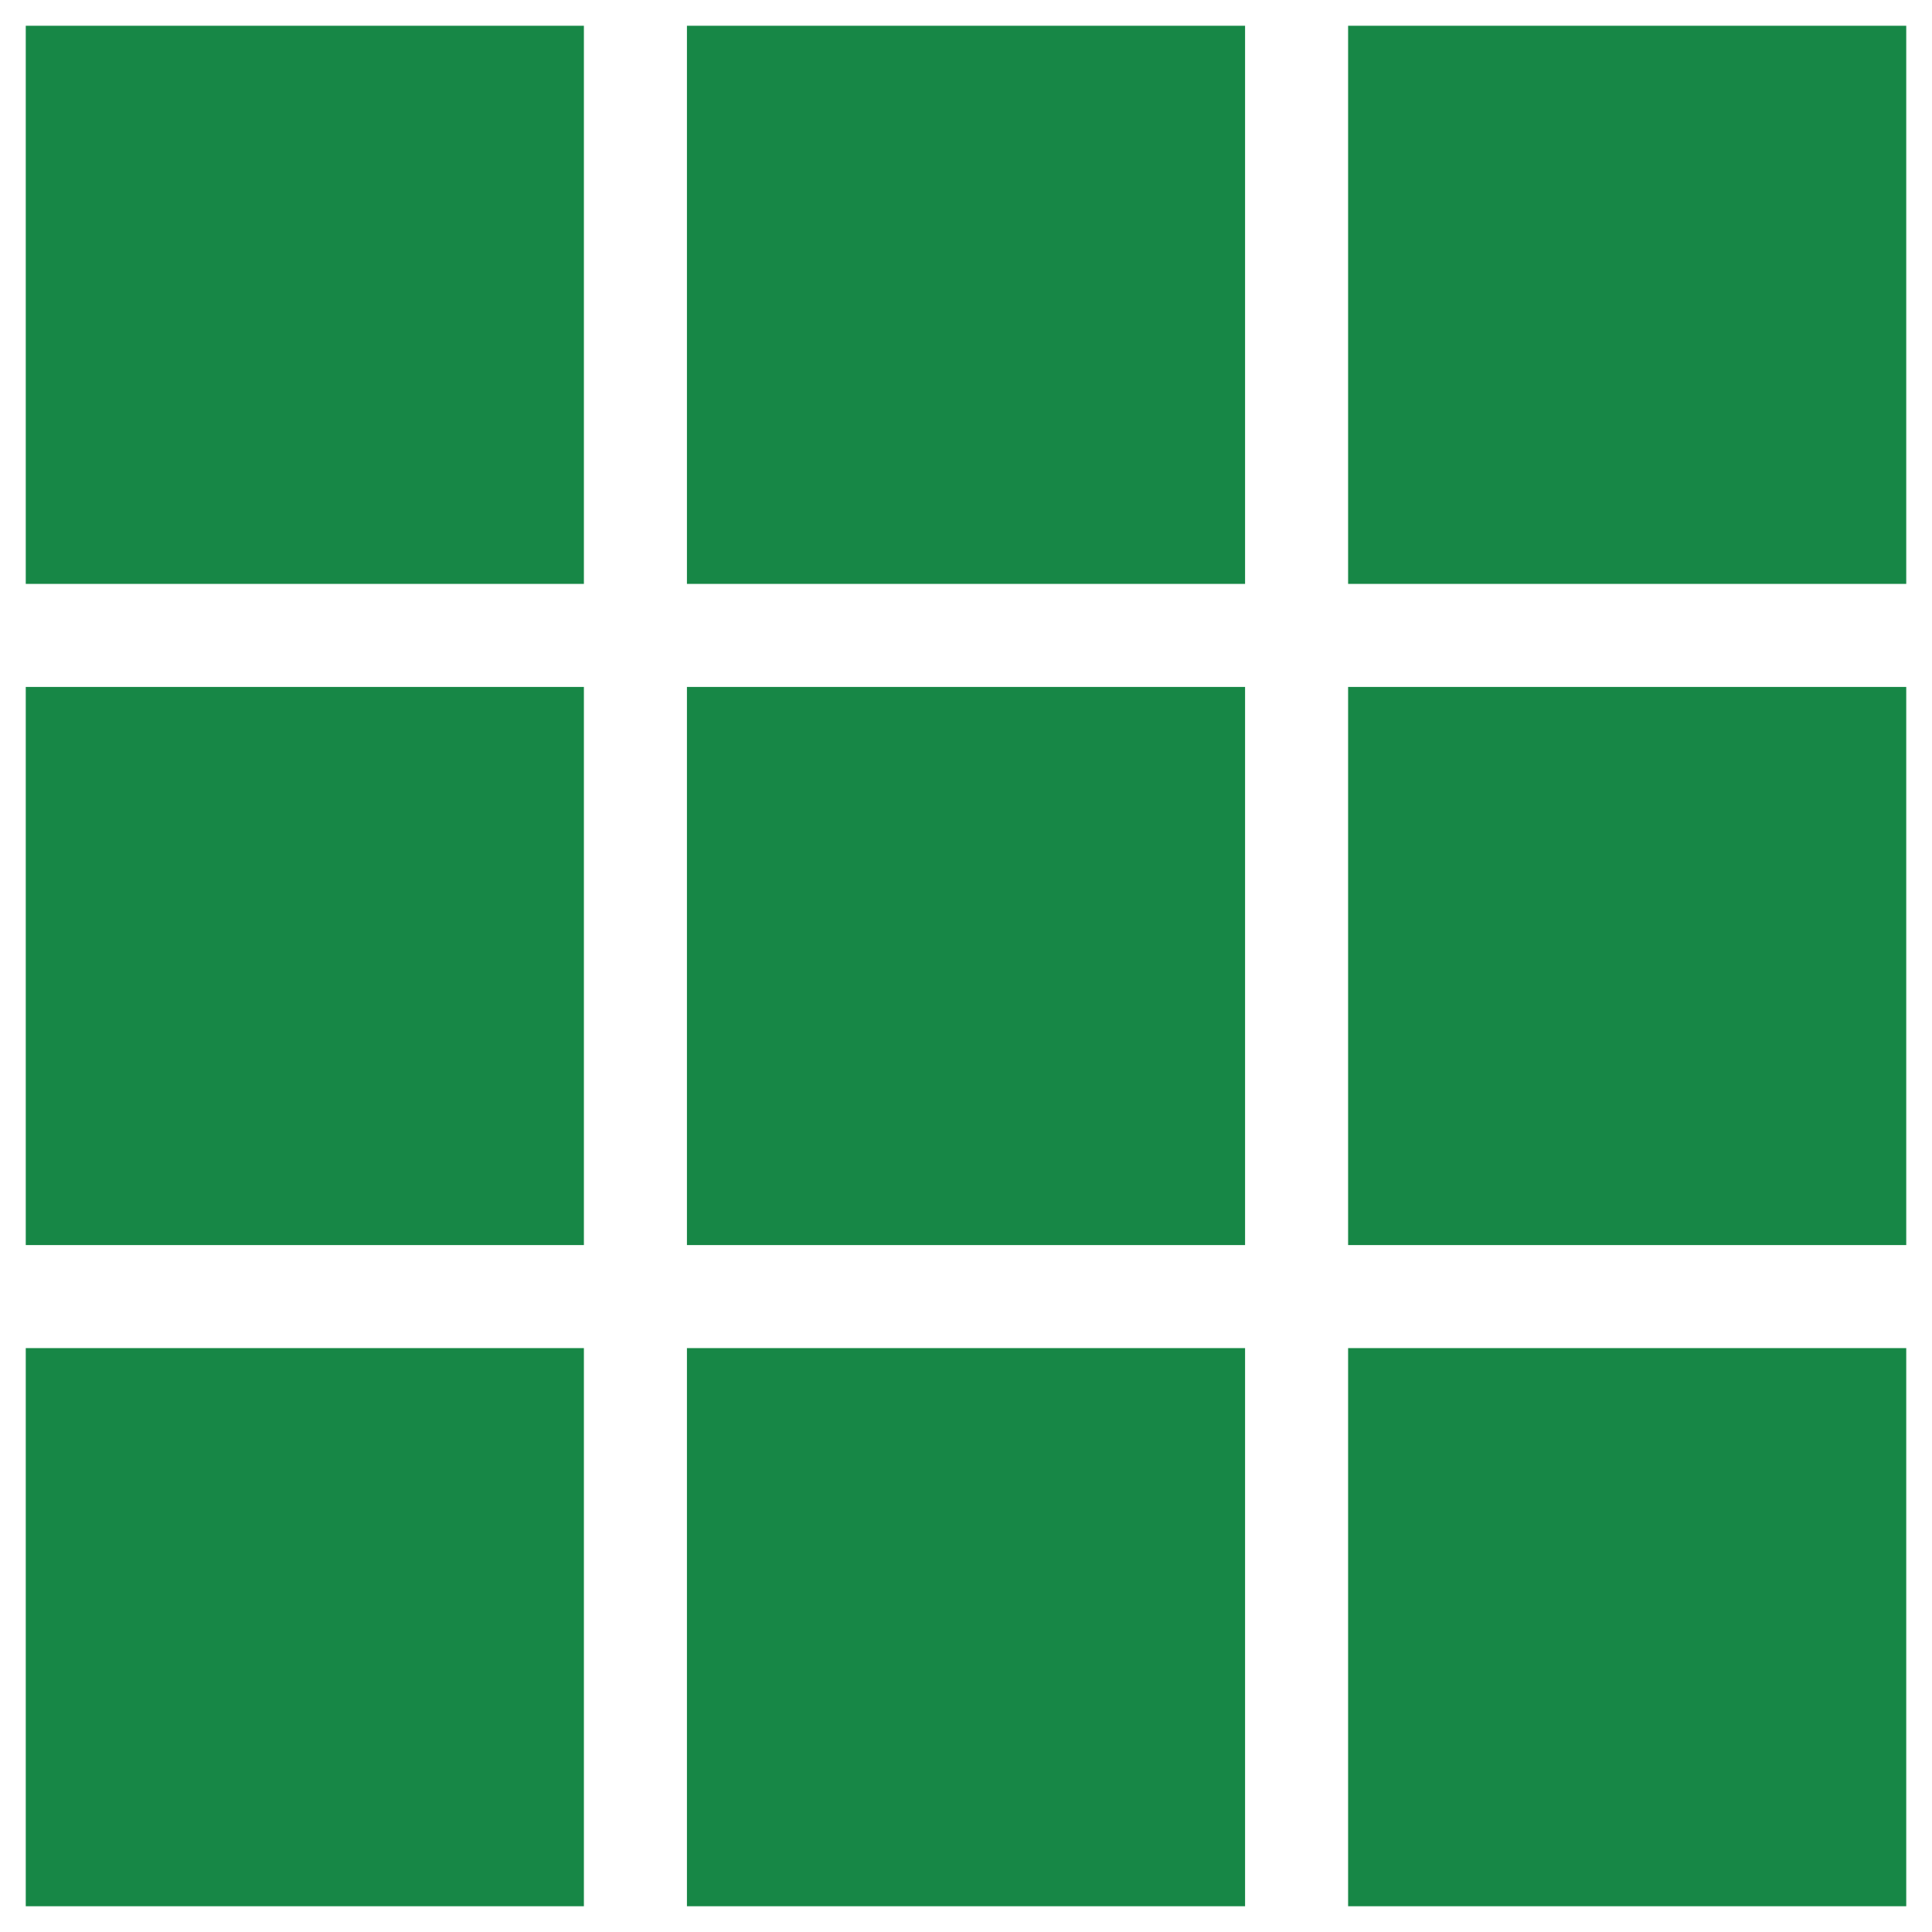
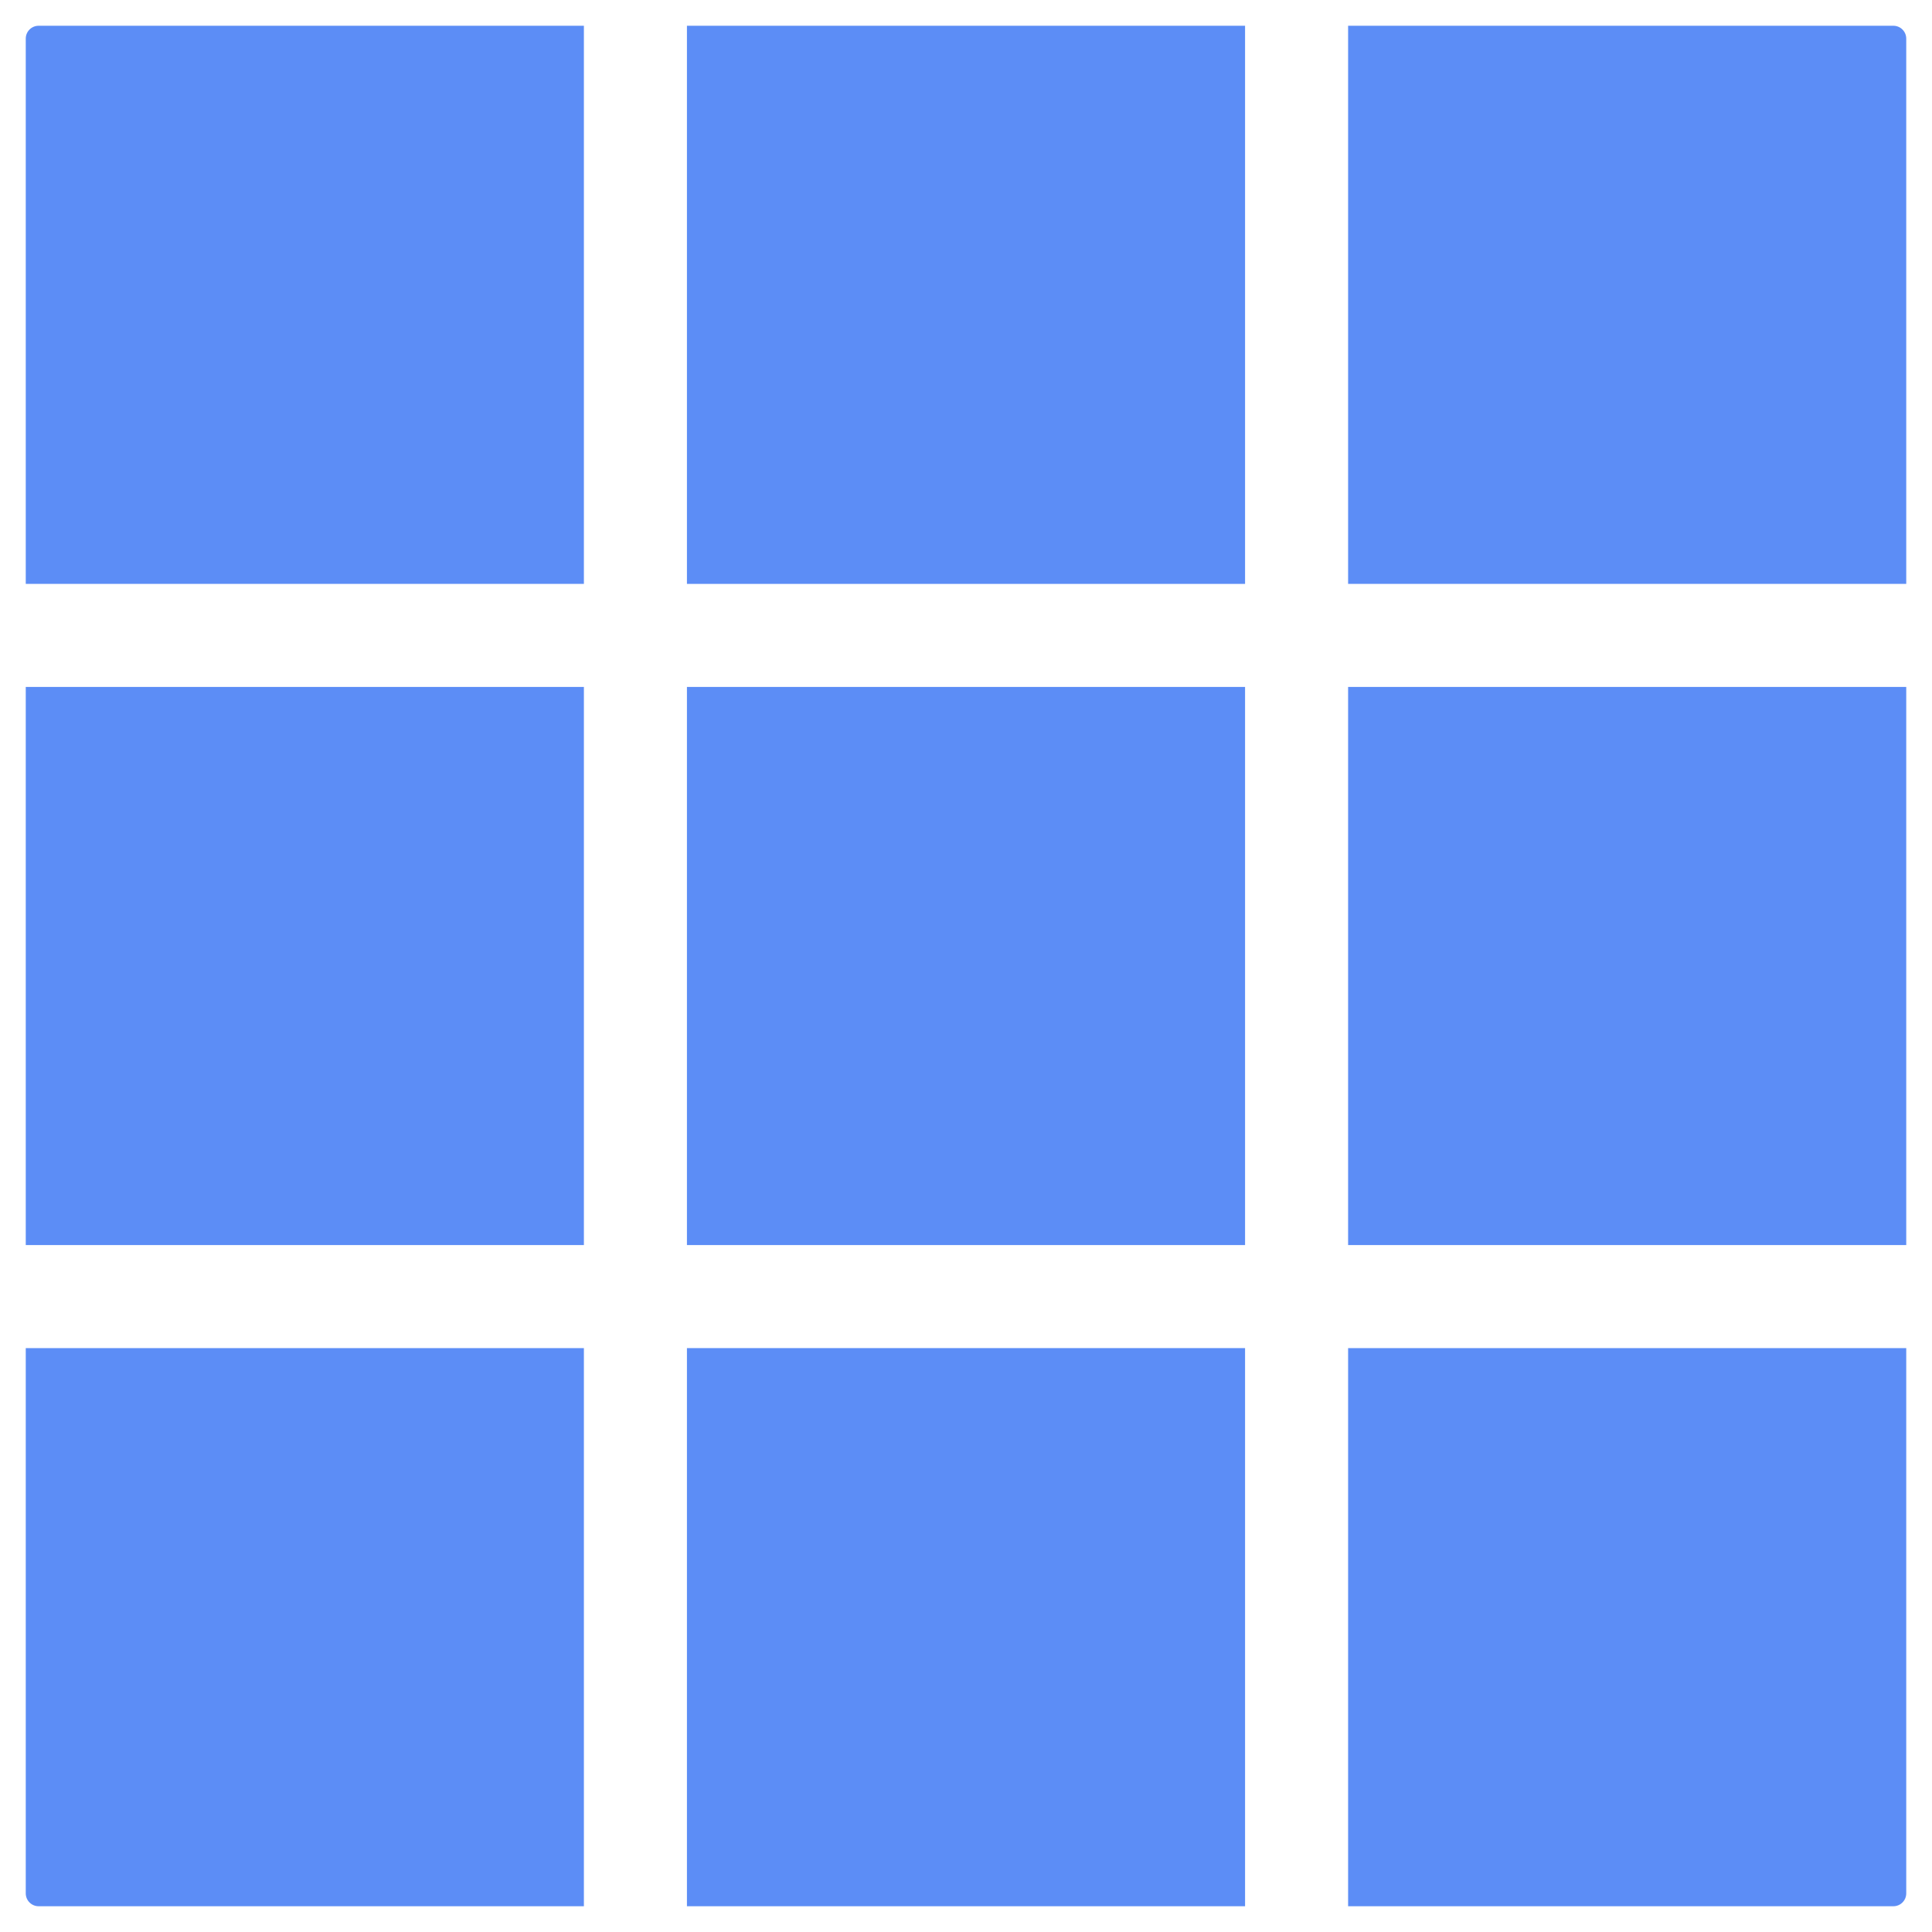
<svg xmlns="http://www.w3.org/2000/svg" width="300" height="300" viewBox="0 0 300 300" fill="none">
-   <rect x="4" y="4" width="86.667" height="86.667" fill="#178746" />
-   <rect x="106.667" y="4" width="86.667" height="86.667" fill="#178746" />
-   <rect x="209.333" y="4" width="86.667" height="86.667" fill="#178746" />
-   <rect x="4" y="106.667" width="86.667" height="86.667" fill="#178746" />
-   <rect x="106.667" y="106.667" width="86.667" height="86.667" fill="#178746" />
-   <rect x="209.333" y="106.667" width="86.667" height="86.667" fill="#178746" />
-   <rect x="4" y="209.333" width="86.667" height="86.667" fill="#178746" />
-   <rect x="106.667" y="209.333" width="86.667" height="86.667" fill="#178746" />
-   <rect x="209.333" y="209.333" width="86.667" height="86.667" fill="#178746" />
+   <path d="M4 6C4 4.895 4.895 4 6 4H90.667V90.667H4V6Z" fill="#5C8DF6" />
+   <rect x="106.667" y="4" width="86.667" height="86.667" fill="#5C8DF6" />
+   <path d="M209.333 4H294C295.105 4 296 4.895 296 6V90.667H209.333V4Z" fill="#5C8DF6" />
+   <rect x="4" y="106.667" width="86.667" height="86.667" fill="#5C8DF6" />
+   <rect x="106.667" y="106.667" width="86.667" height="86.667" fill="#5C8DF6" />
+   <rect x="209.333" y="106.667" width="86.667" height="86.667" fill="#5C8DF6" />
+   <path d="M4 209.333H90.667V296H6C4.895 296 4 295.104 4 294V209.333Z" fill="#5C8DF6" />
+   <rect x="106.667" y="209.333" width="86.667" height="86.667" fill="#5C8DF6" />
+   <path d="M209.333 209.333H296V294C296 295.104 295.105 296 294 296H209.333V209.333Z" fill="#5C8DF6" />
</svg>
